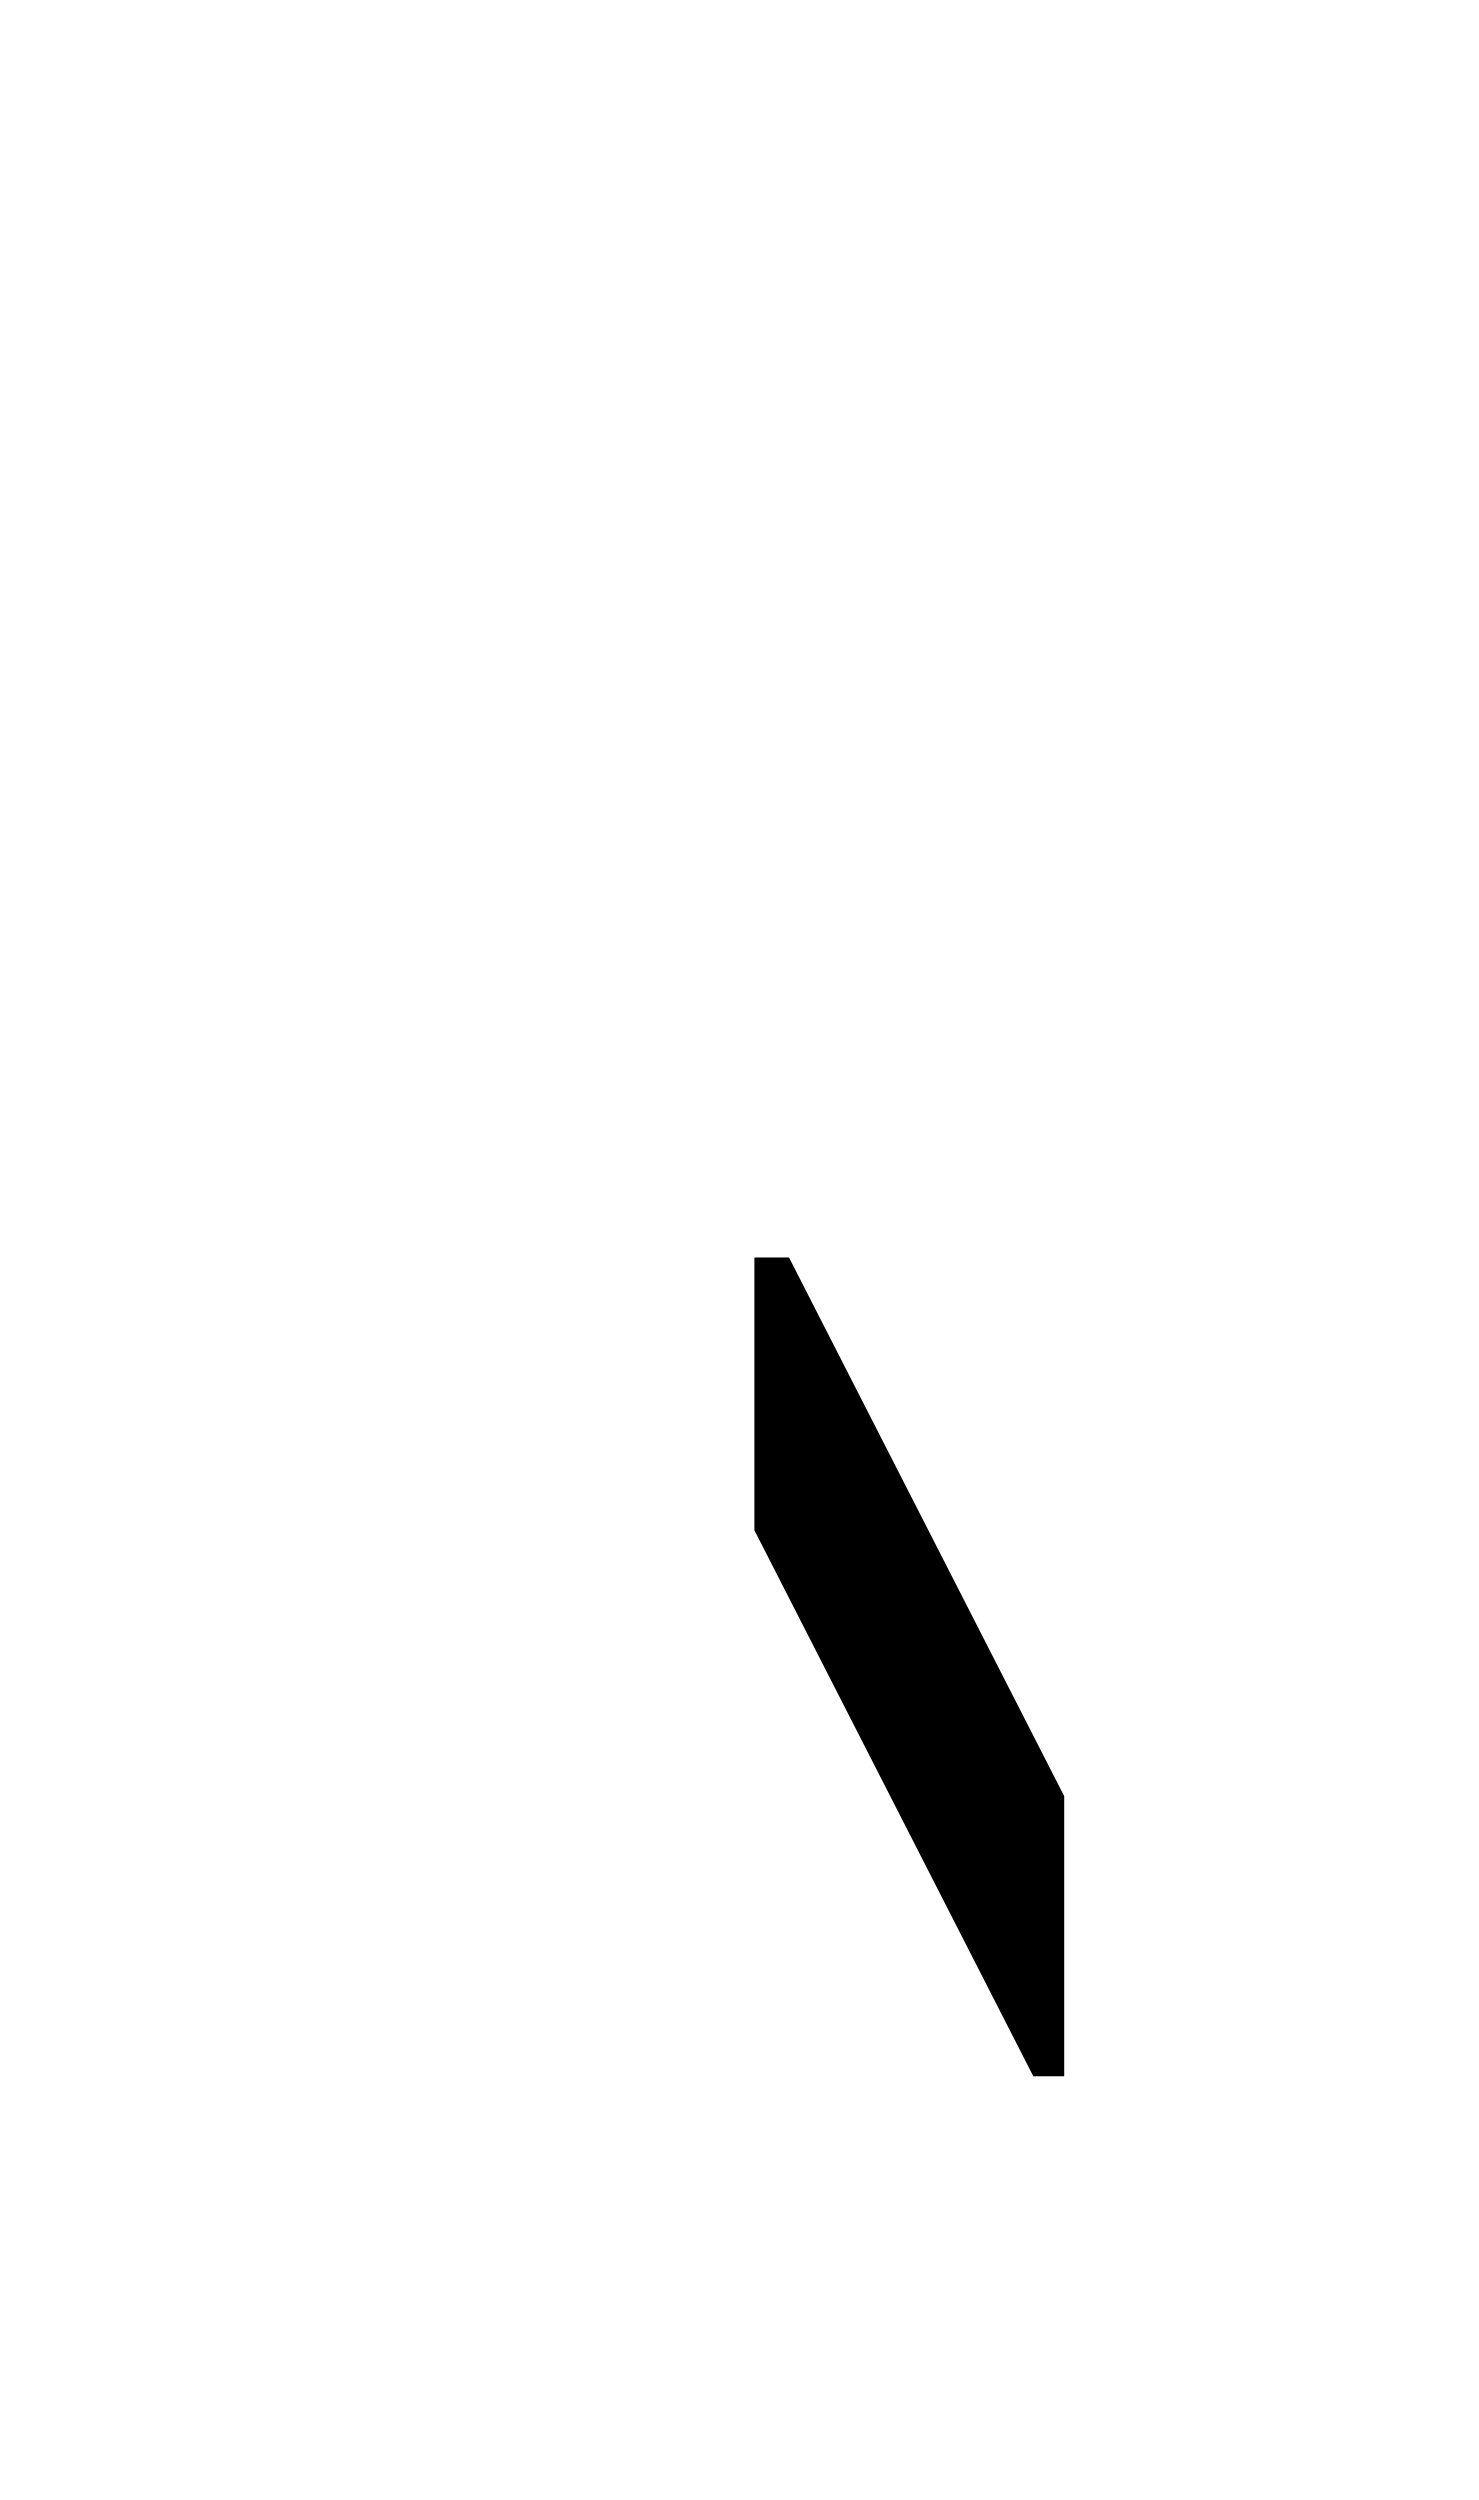
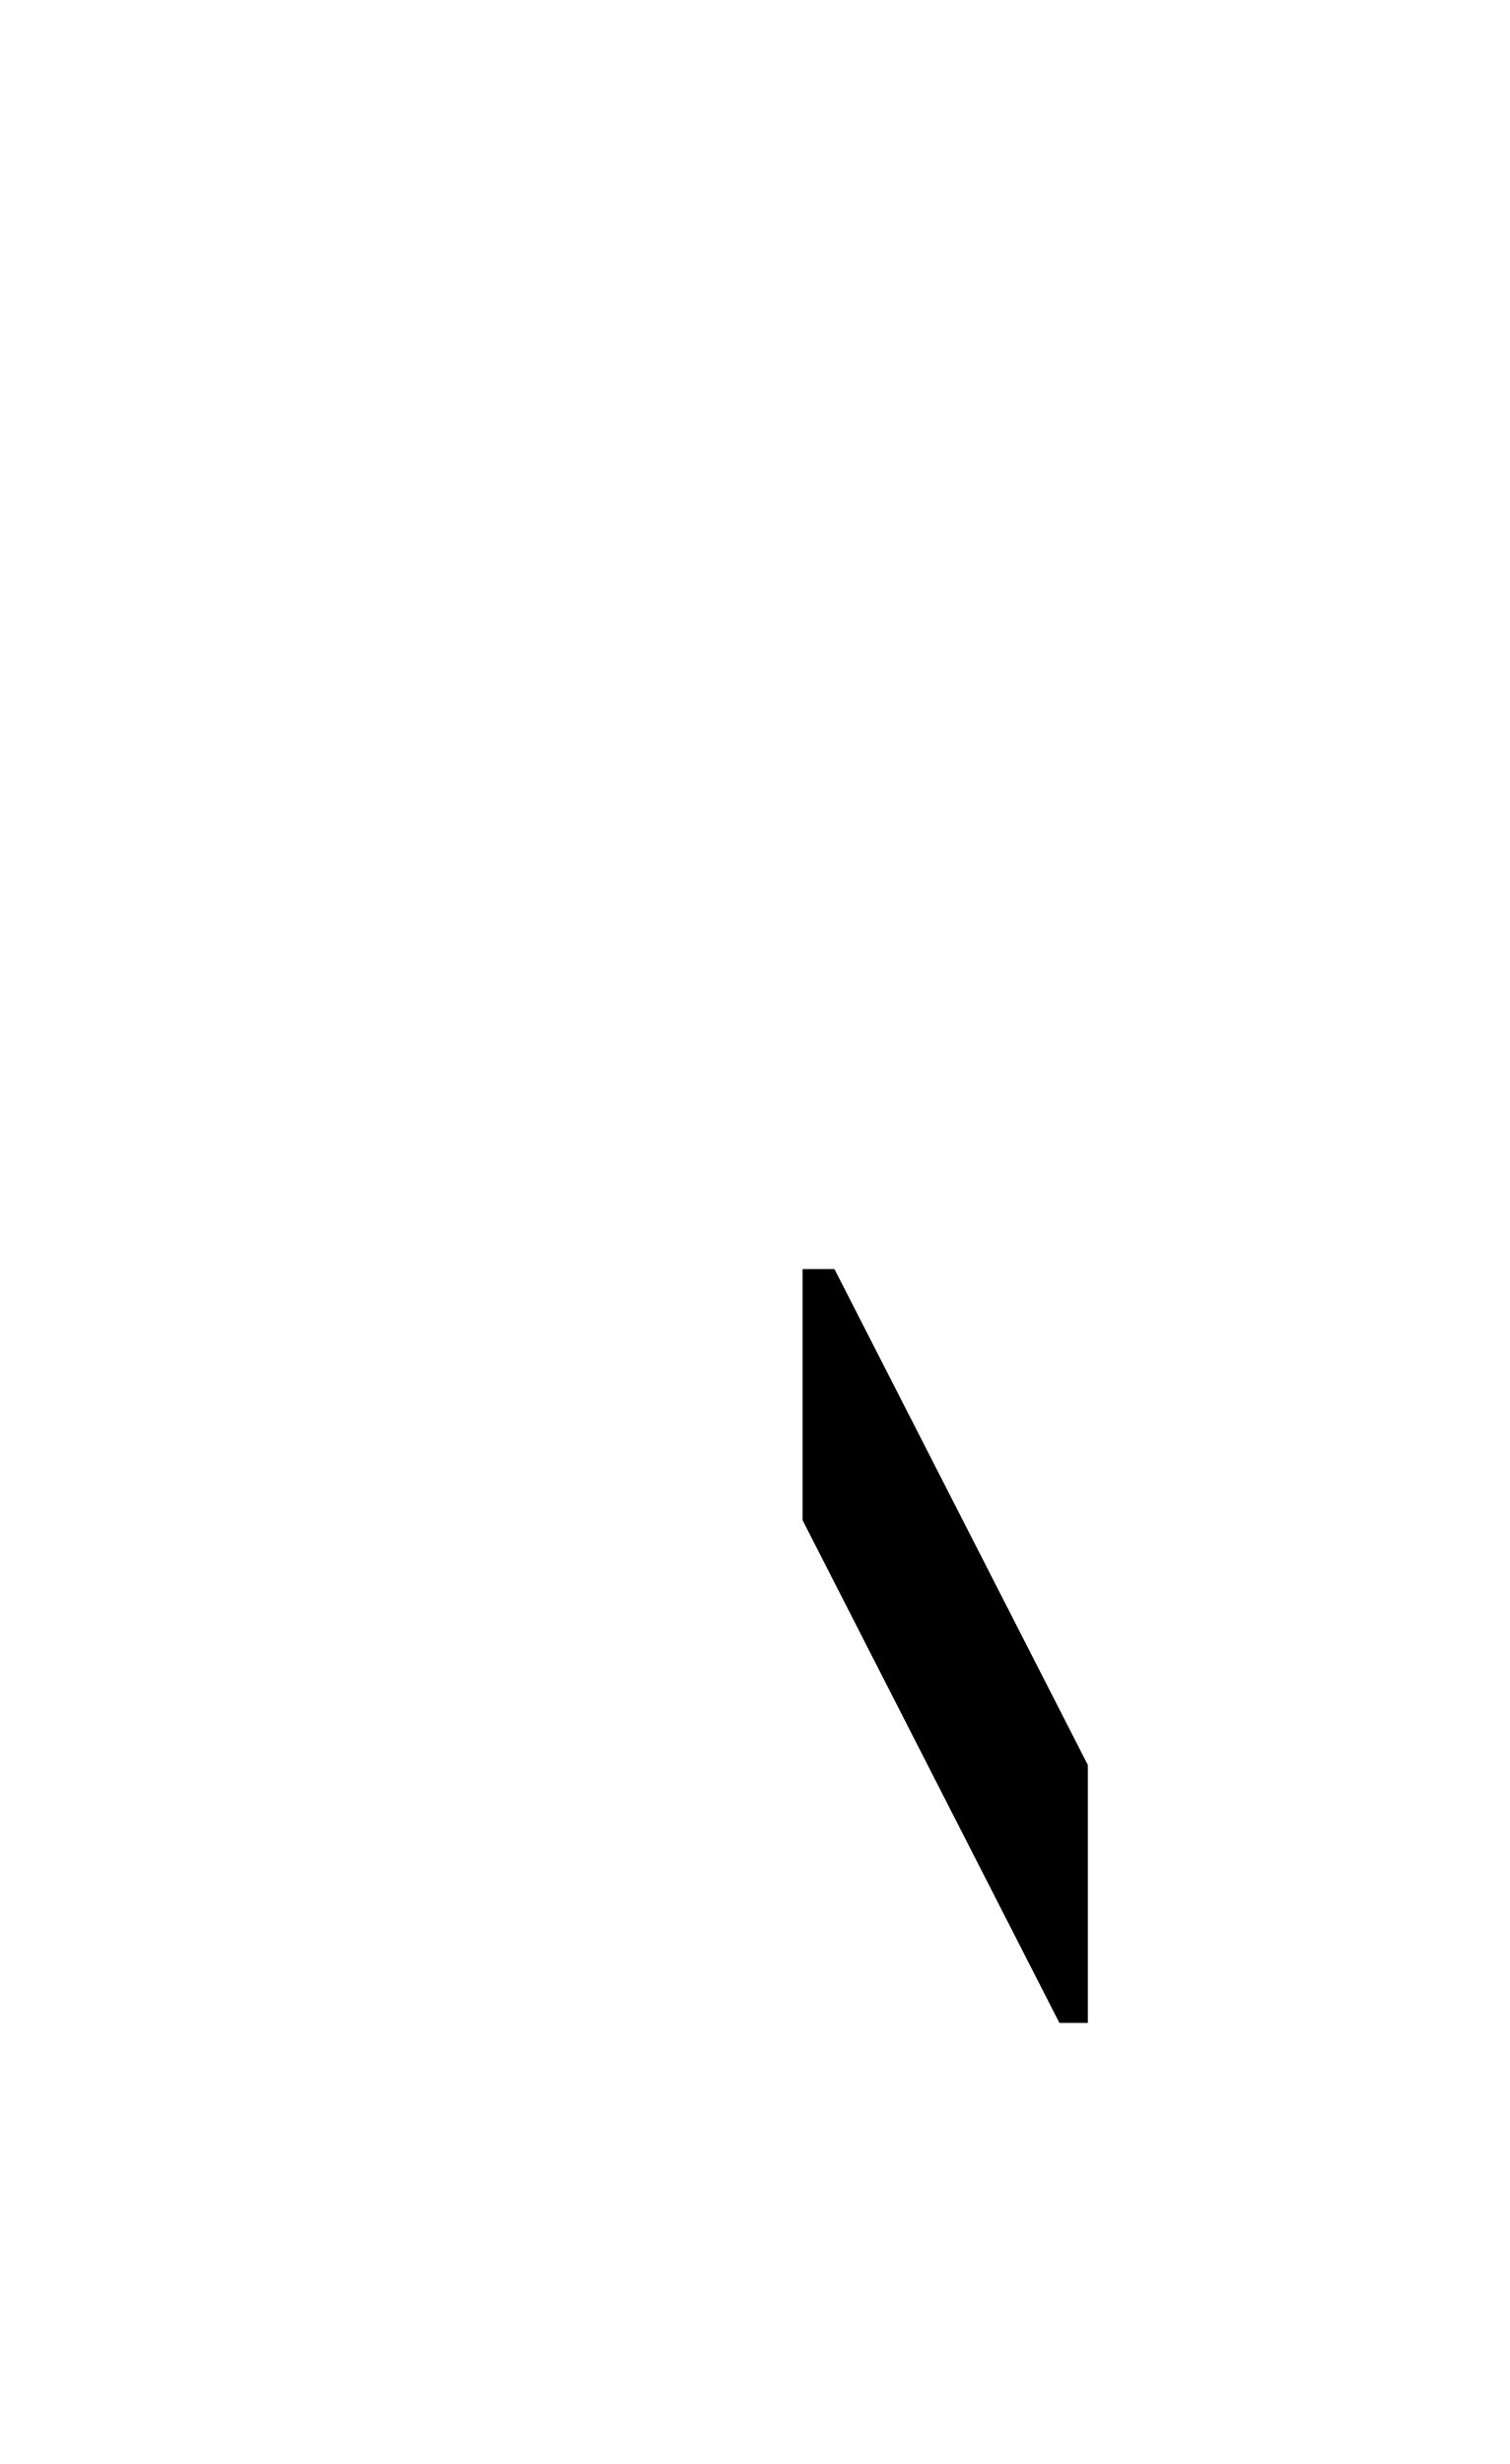
- <svg xmlns="http://www.w3.org/2000/svg" version="1.1" id="Layer_1" x="0px" y="0px" viewBox="0 0 183.75 310.68" style="enable-background:new 0 0 183.75 310.68;" xml:space="preserve">
-   <polygon points="132.25,258.02 132.25,223.21 98.05,156.27 93.75,156.27 93.75,190.17 128.41,258.02 " />
+ <svg xmlns="http://www.w3.org/2000/svg" version="1.1" id="Layer_1" x="0px" y="0px" viewBox="0 0 203.74 332.59" style="enable-background:new 0 0 203.74 332.59;" xml:space="preserve">
+   <polygon points="146.83,273.05 146.83,238.24 112.63,171.3 108.33,171.3 108.33,205.2 142.99,273.05 " />
</svg>
